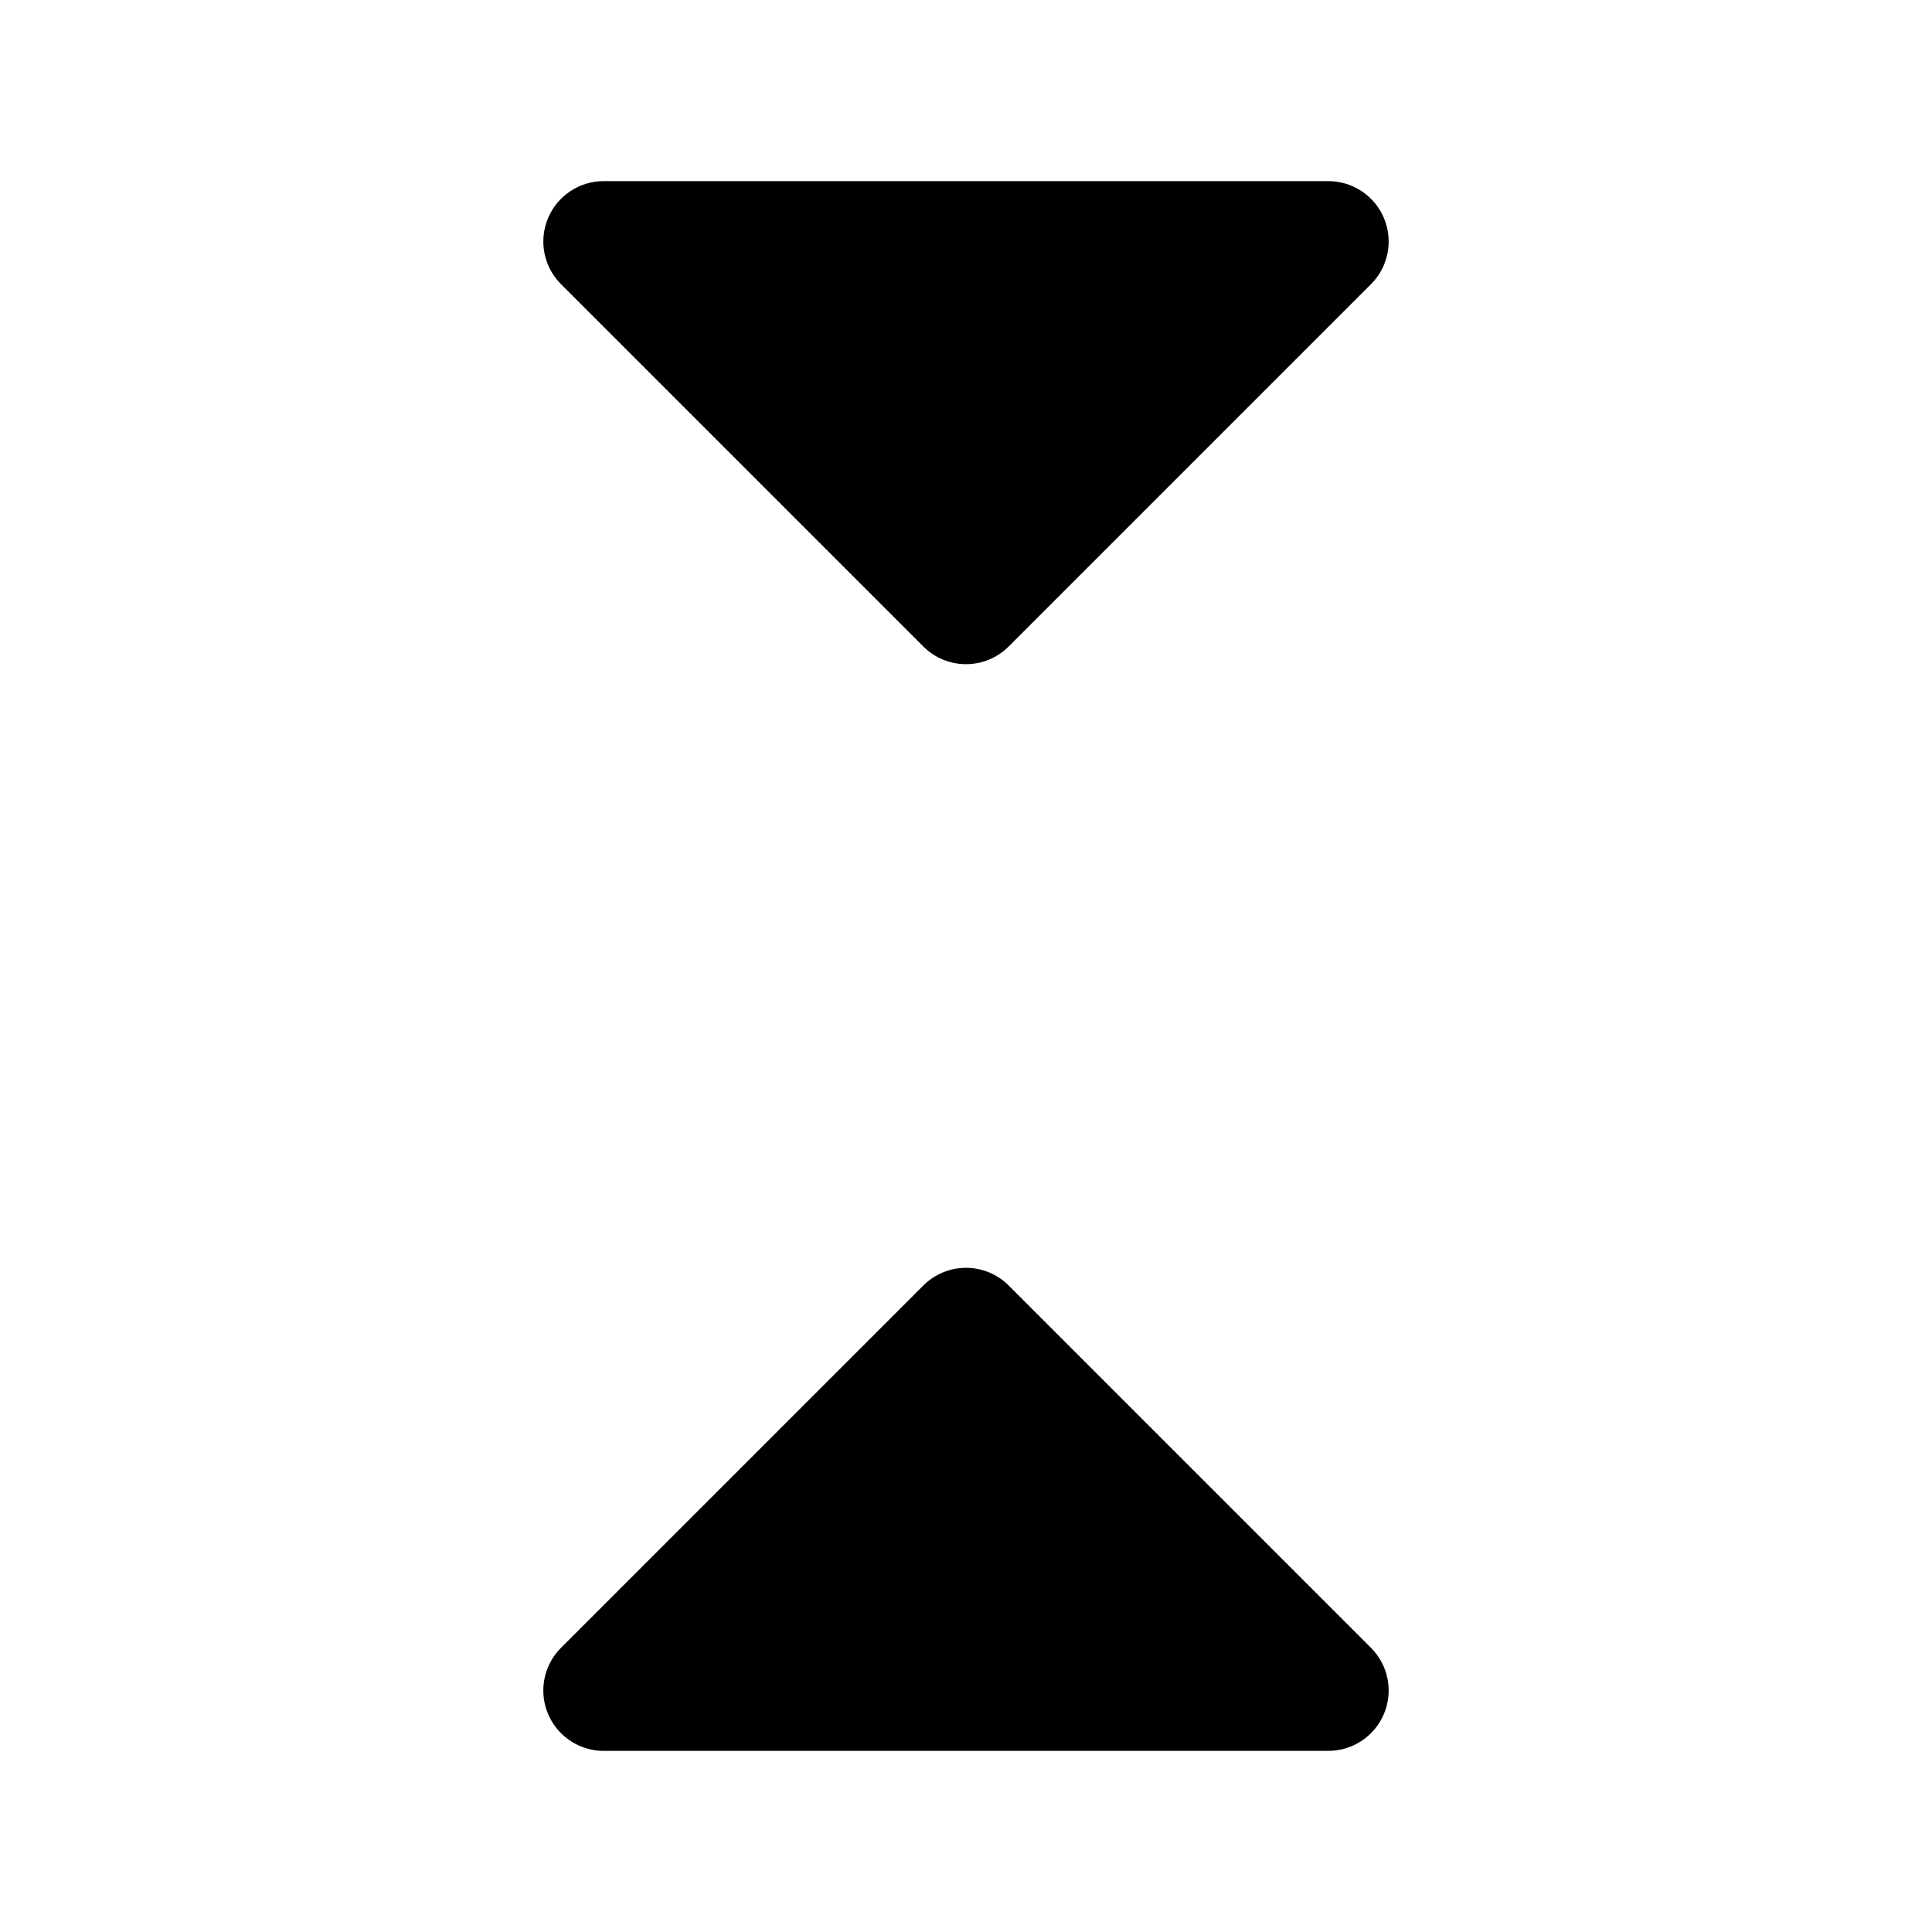
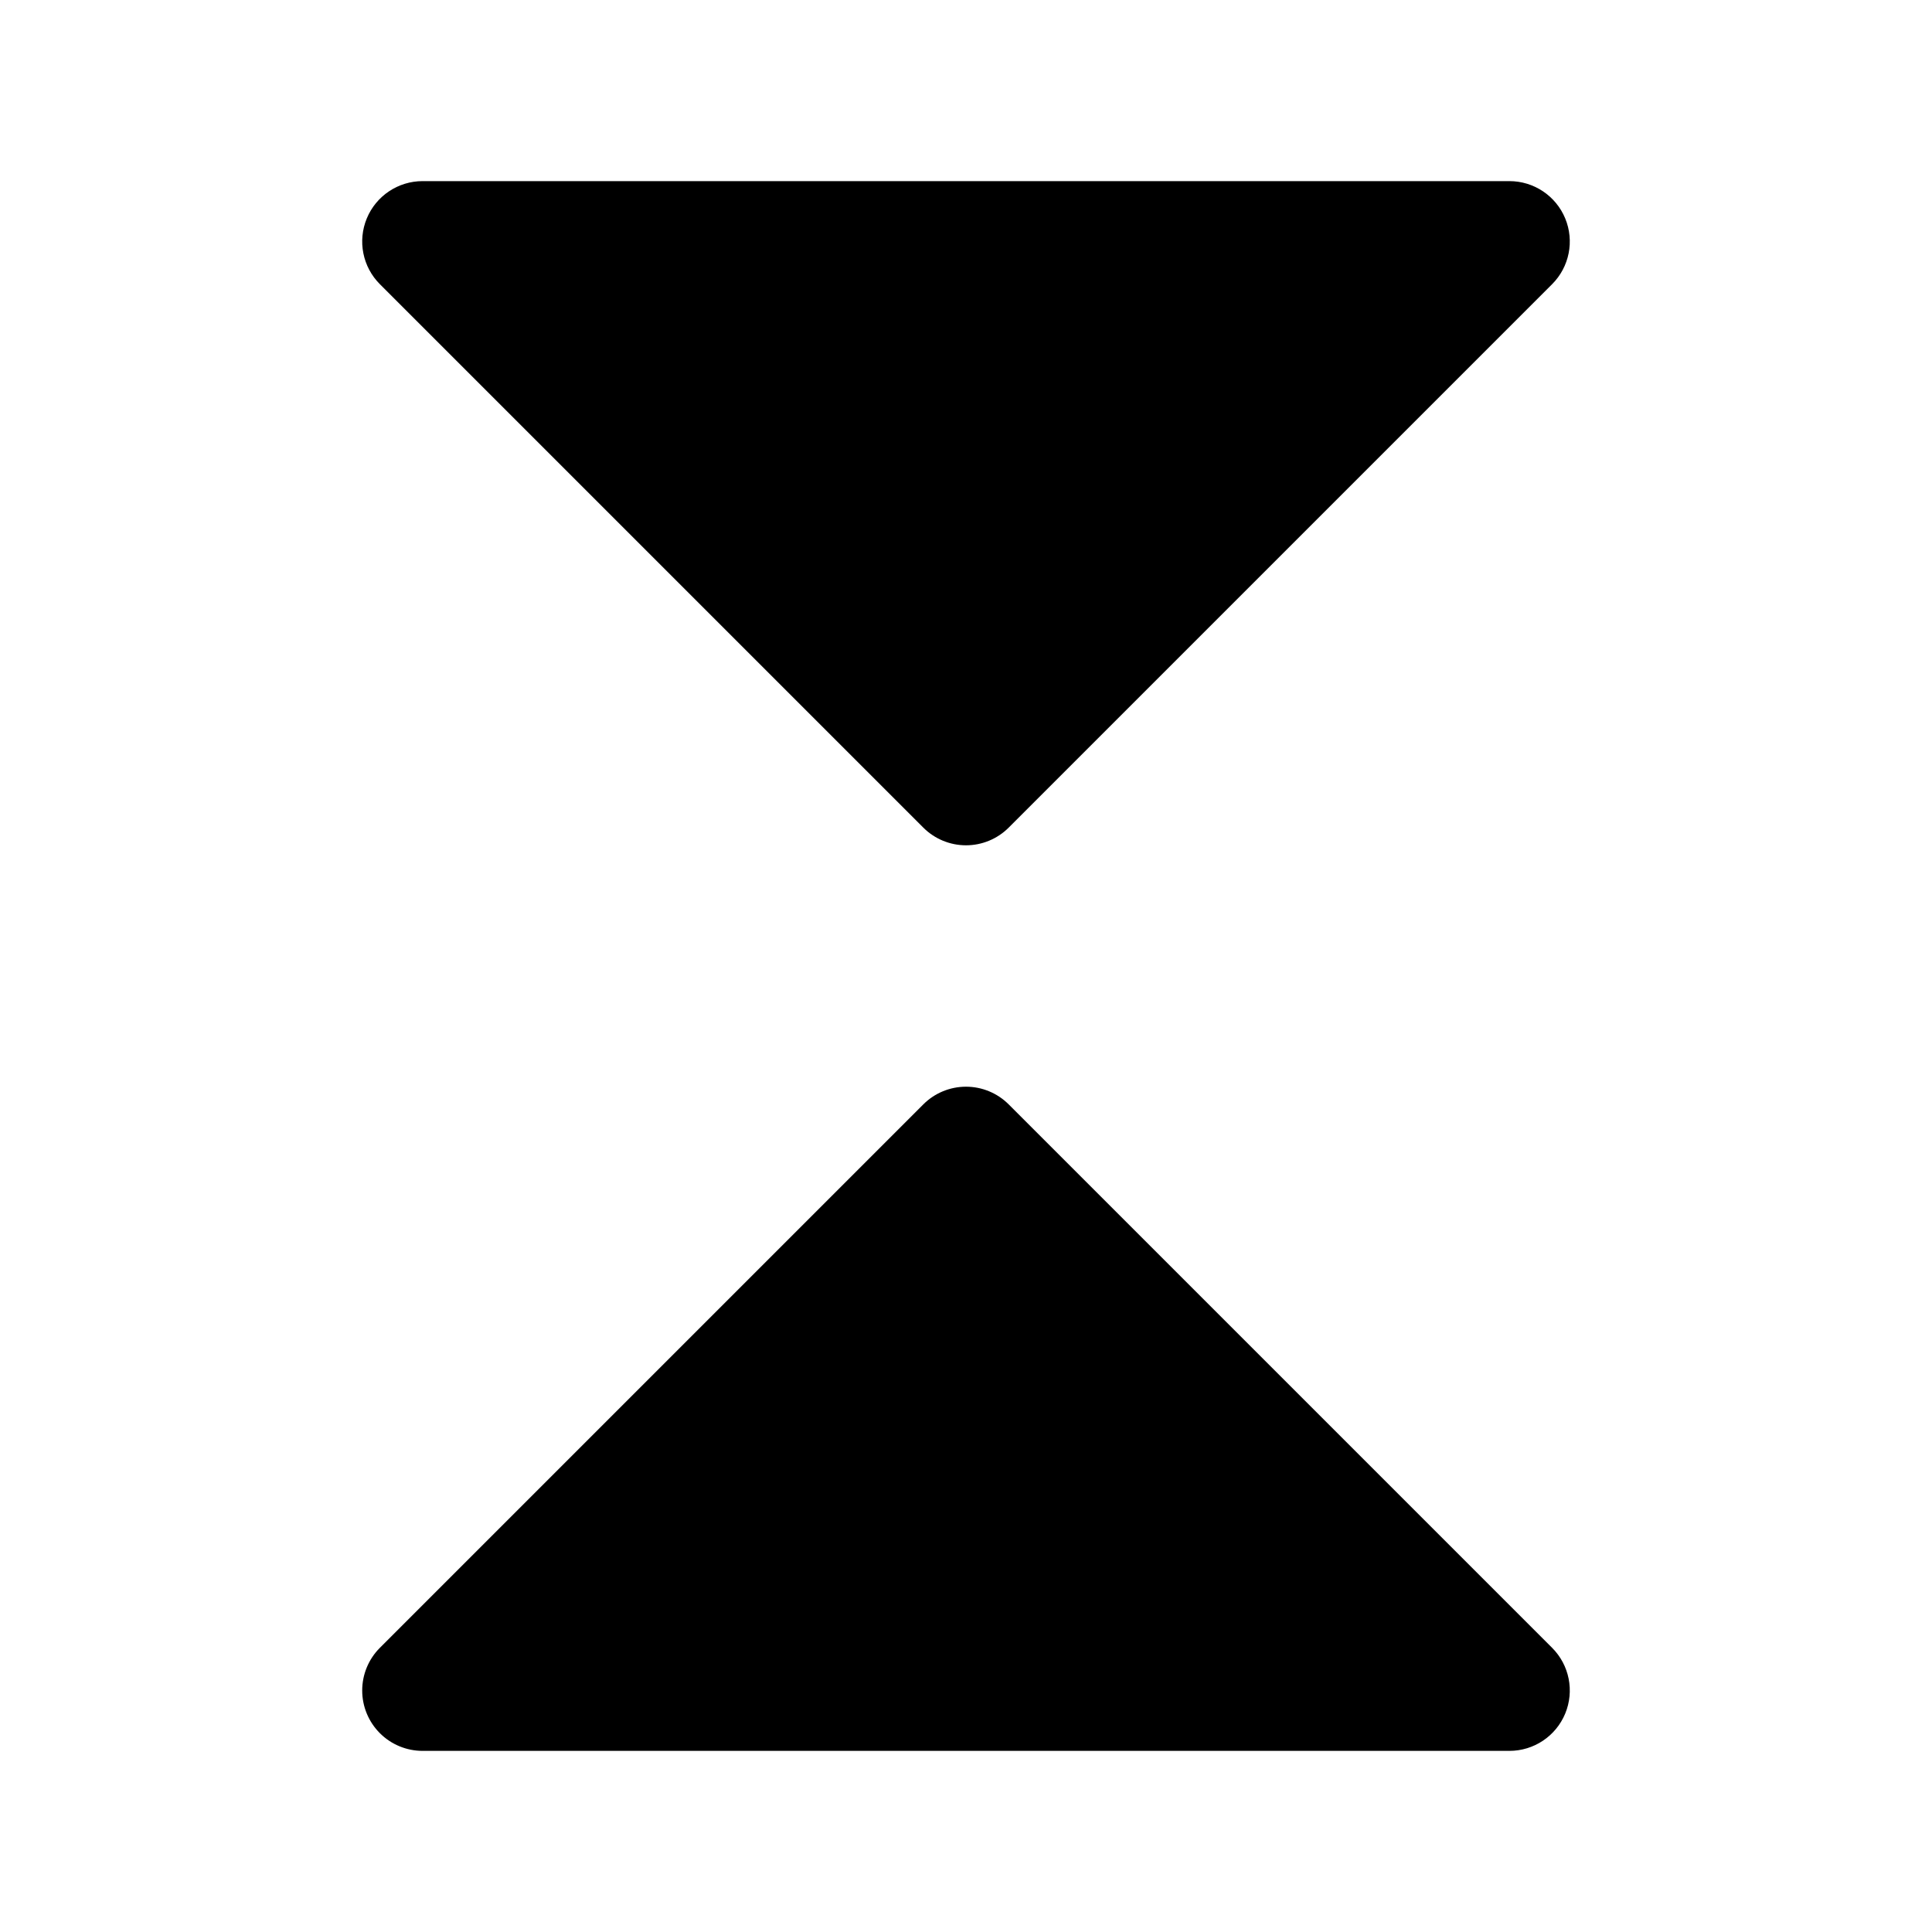
<svg xmlns="http://www.w3.org/2000/svg" viewBox="0 0 256 256" fill="currentColor">
-   <path d="M176 24a8 8 0 0 1 5.66 13.66l-48 48a8 8 0 0 1-11.32 0l-48-48a8 8 0 0 1 5.66-13.66Zm-101.66 205.66a8 8 0 0 1 0-11.32l48-48a8 8 0 0 1 11.32 0l48 48a8 8 0 0 1-5.66 13.66h-96a8 8 0 0 1-5.66-2.34Z" />
+   <path d="M200 24a8 8 0 0 1 5.66 13.66l-72 72a8 8 0 0 1-11.32 0l-72-72a8 8 0 0 1 5.66-13.66Zm-149.66 205.66a8 8 0 0 1 0-11.32l72-72a8 8 0 0 1 11.32 0l72 72a8 8 0 0 1-5.66 13.66h-144a8 8 0 0 1-5.66-2.34Z" />
</svg>
